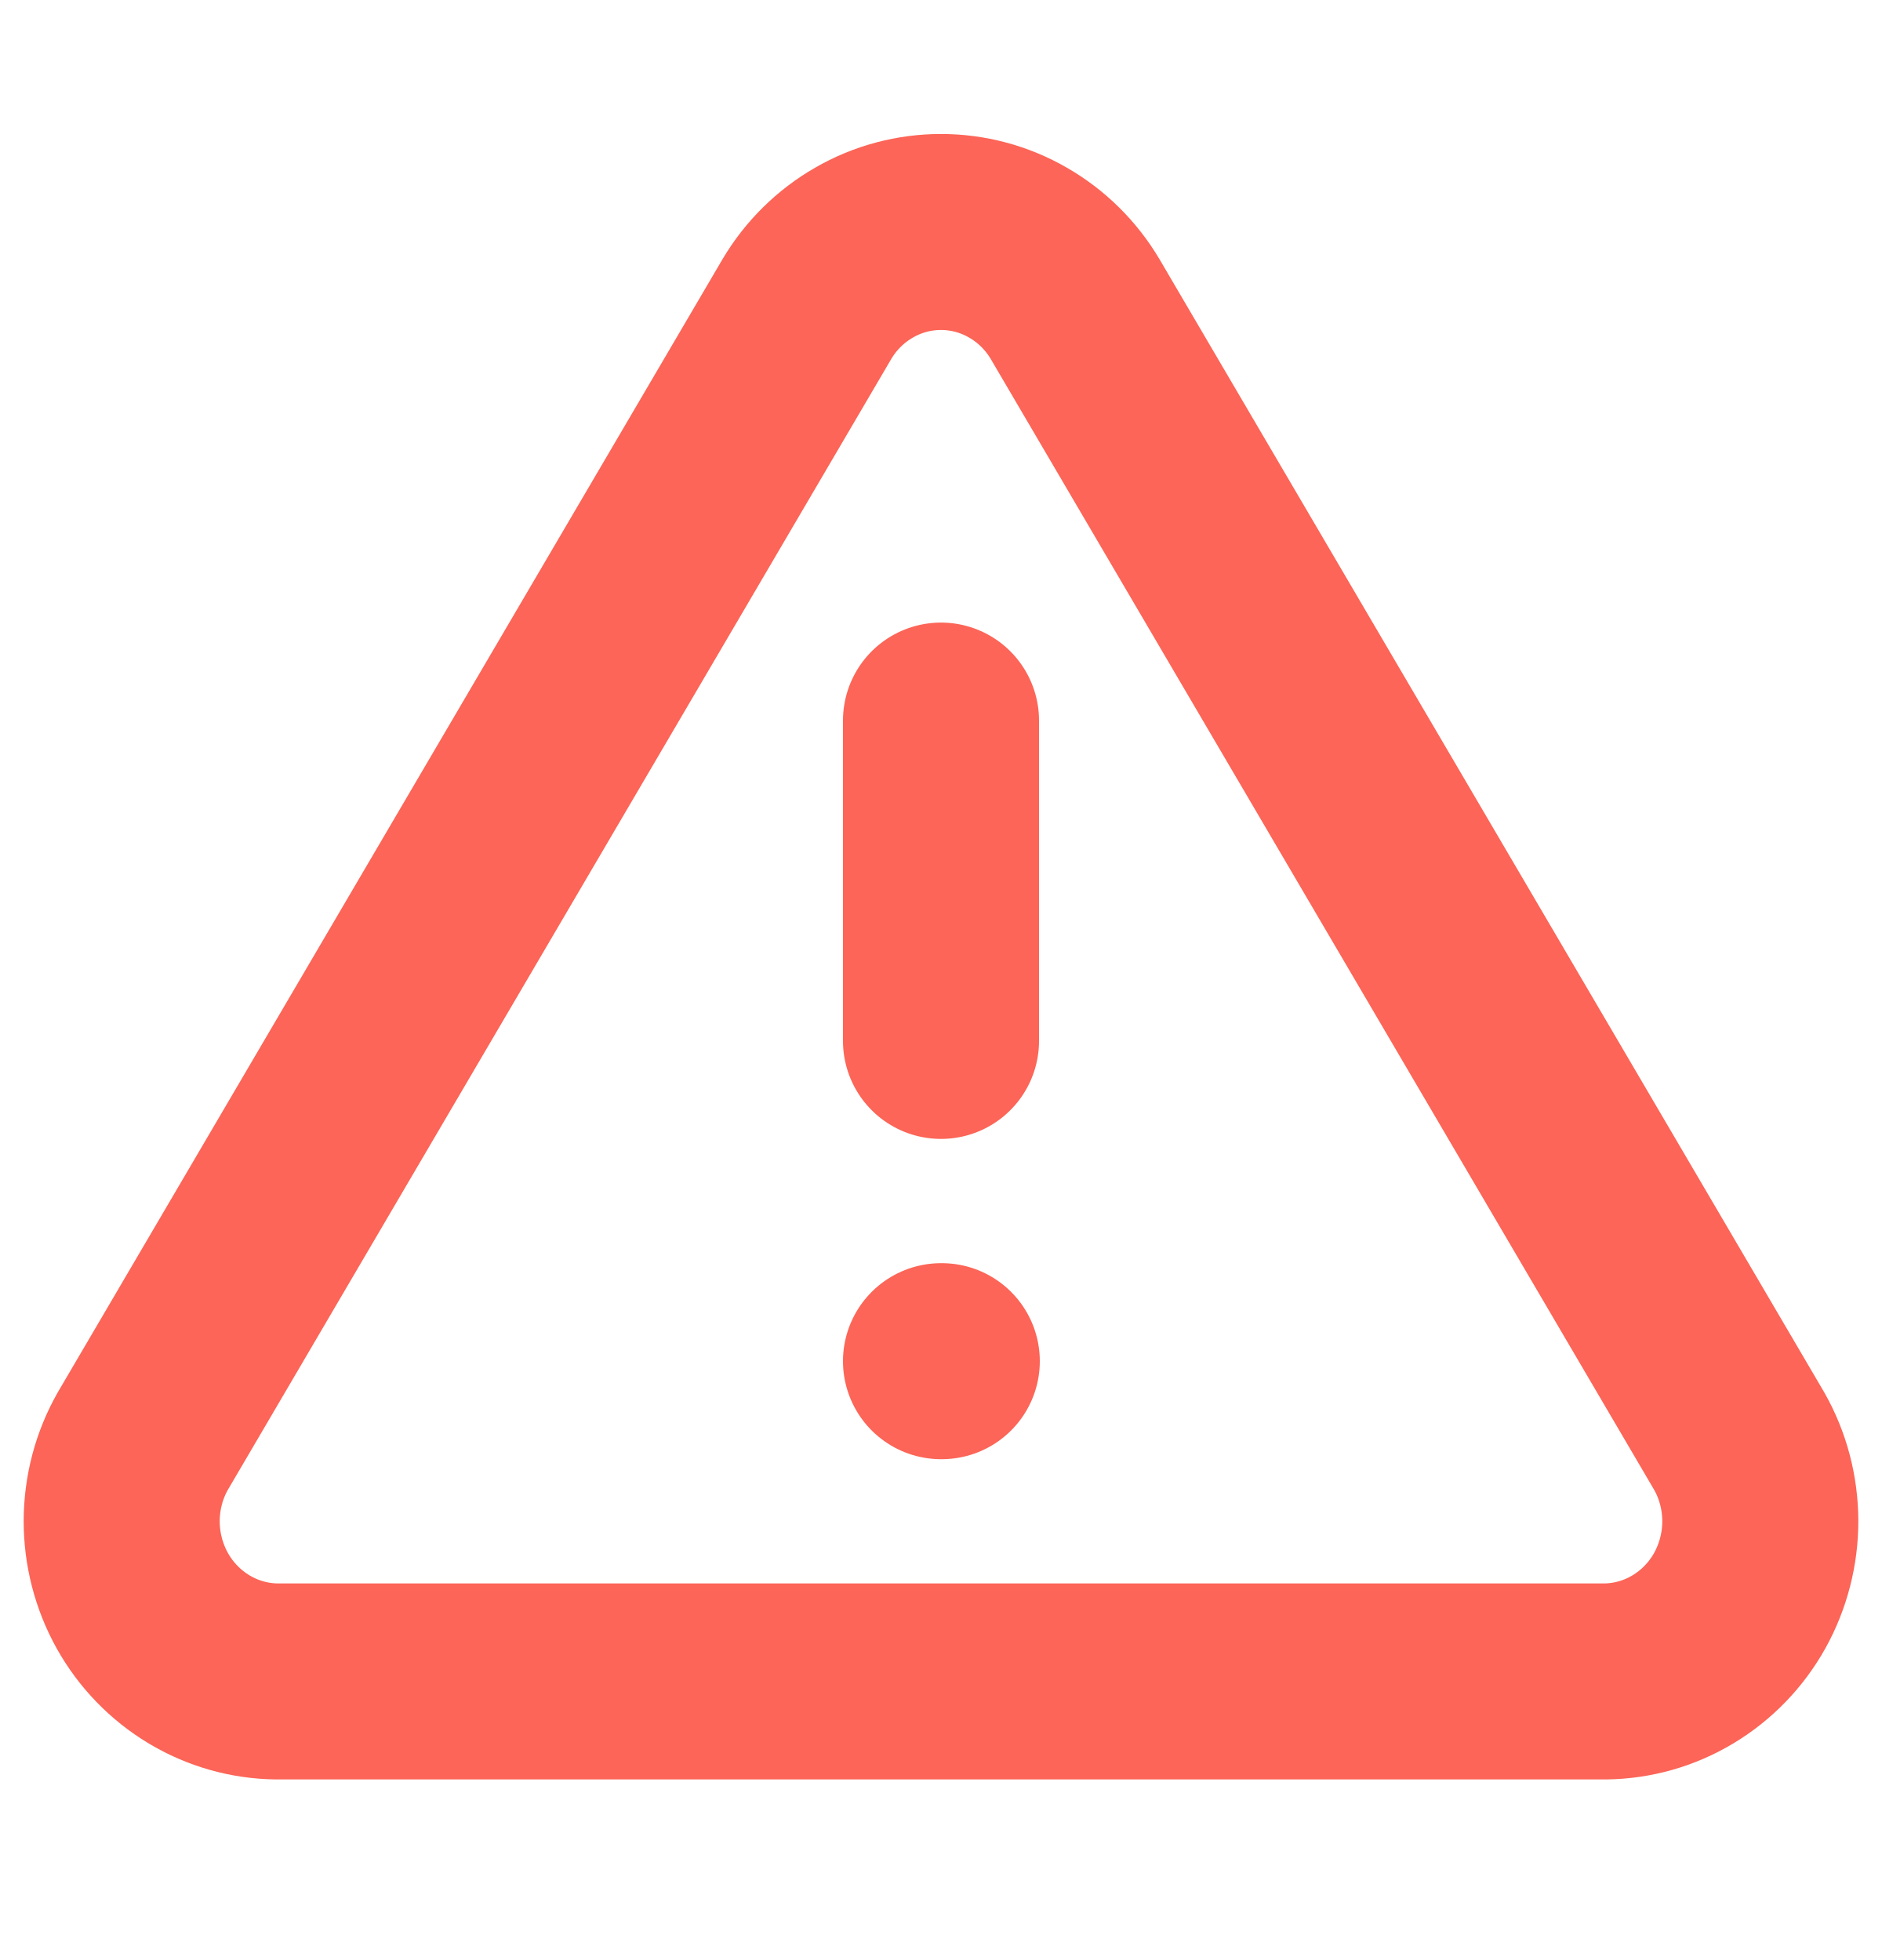
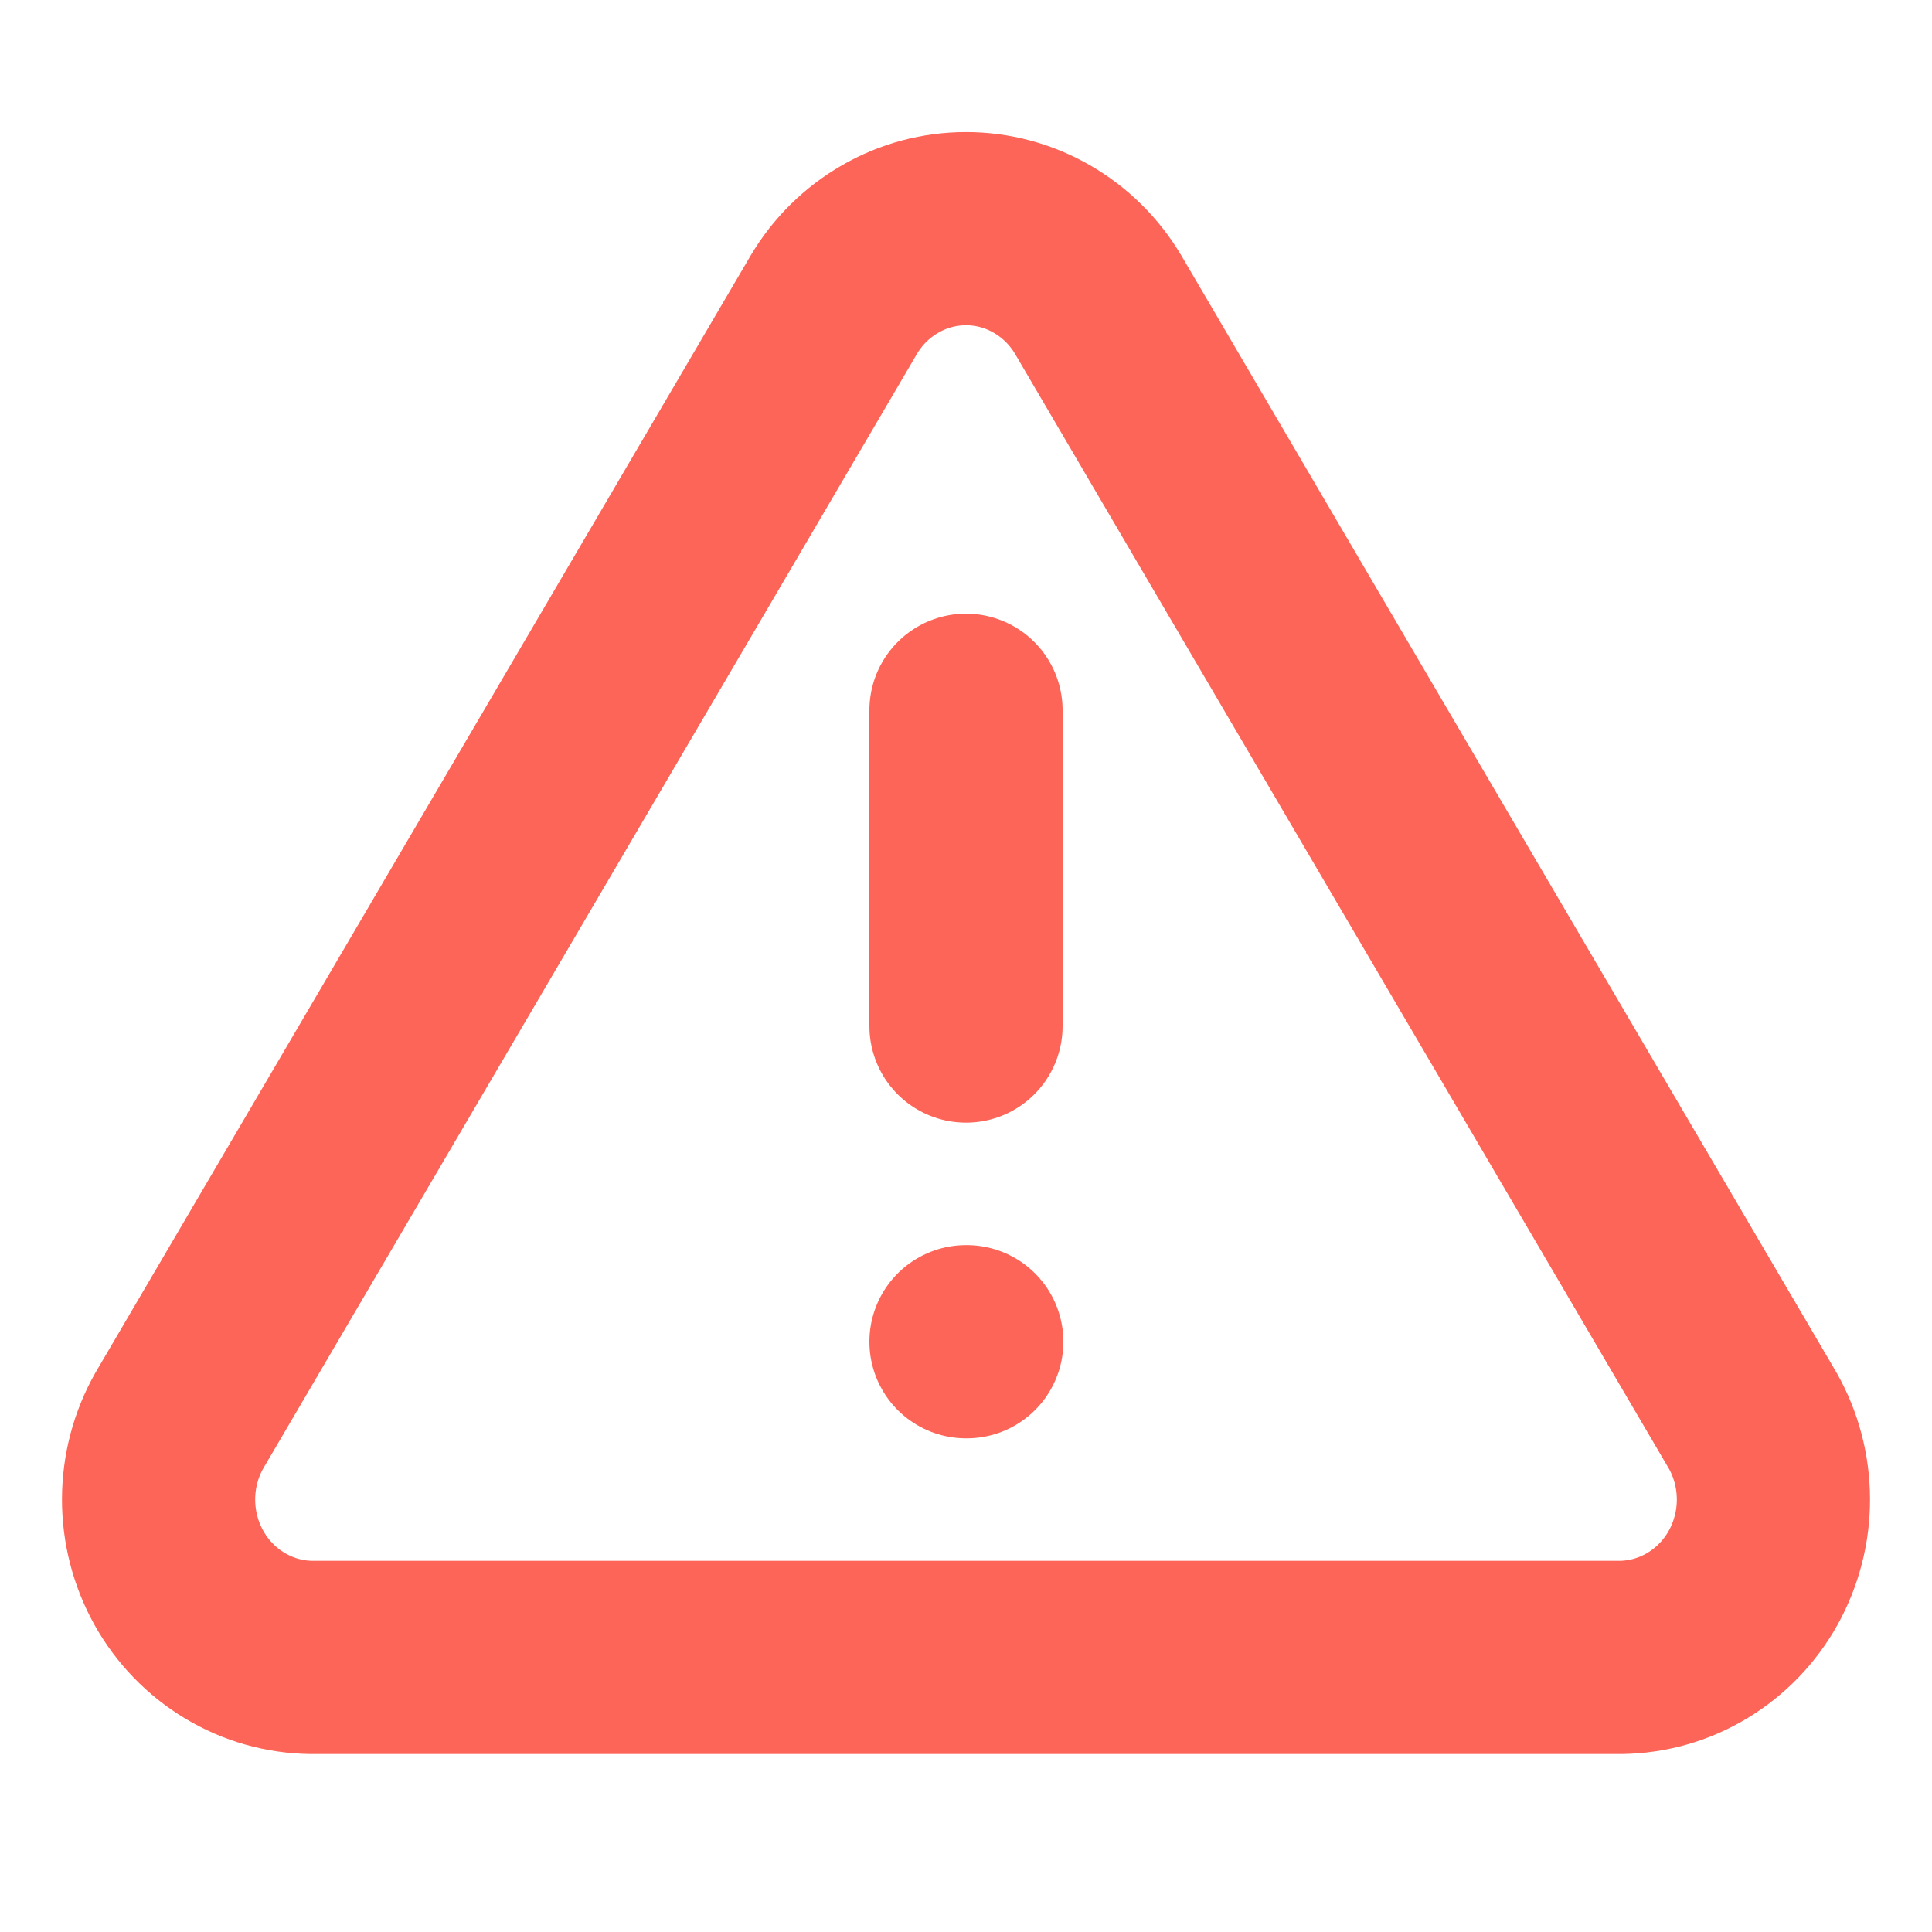
- <svg xmlns="http://www.w3.org/2000/svg" width="24" height="25" viewBox="0 0 24 25" fill="none">
+ <svg xmlns="http://www.w3.org/2000/svg" width="24" height="24" viewBox="0 0 24 25" fill="none">
  <path d="M12 9.191V13.277M12 17.362H12.01M10.29 3.942L1.82 18.383C1.645 18.692 1.553 19.042 1.552 19.399C1.551 19.755 1.642 20.106 1.814 20.416C1.987 20.726 2.237 20.984 2.538 21.165C2.839 21.346 3.181 21.443 3.53 21.447H20.47C20.819 21.443 21.161 21.346 21.462 21.165C21.763 20.984 22.013 20.726 22.186 20.416C22.358 20.106 22.449 19.755 22.448 19.399C22.447 19.042 22.355 18.692 22.18 18.383L13.71 3.942C13.532 3.642 13.281 3.394 12.981 3.222C12.682 3.049 12.344 2.959 12 2.959C11.656 2.959 11.318 3.049 11.019 3.222C10.719 3.394 10.468 3.642 10.29 3.942Z" stroke="#FC6557" stroke-width="2.5" stroke-linecap="round" stroke-linejoin="round" />
</svg>
